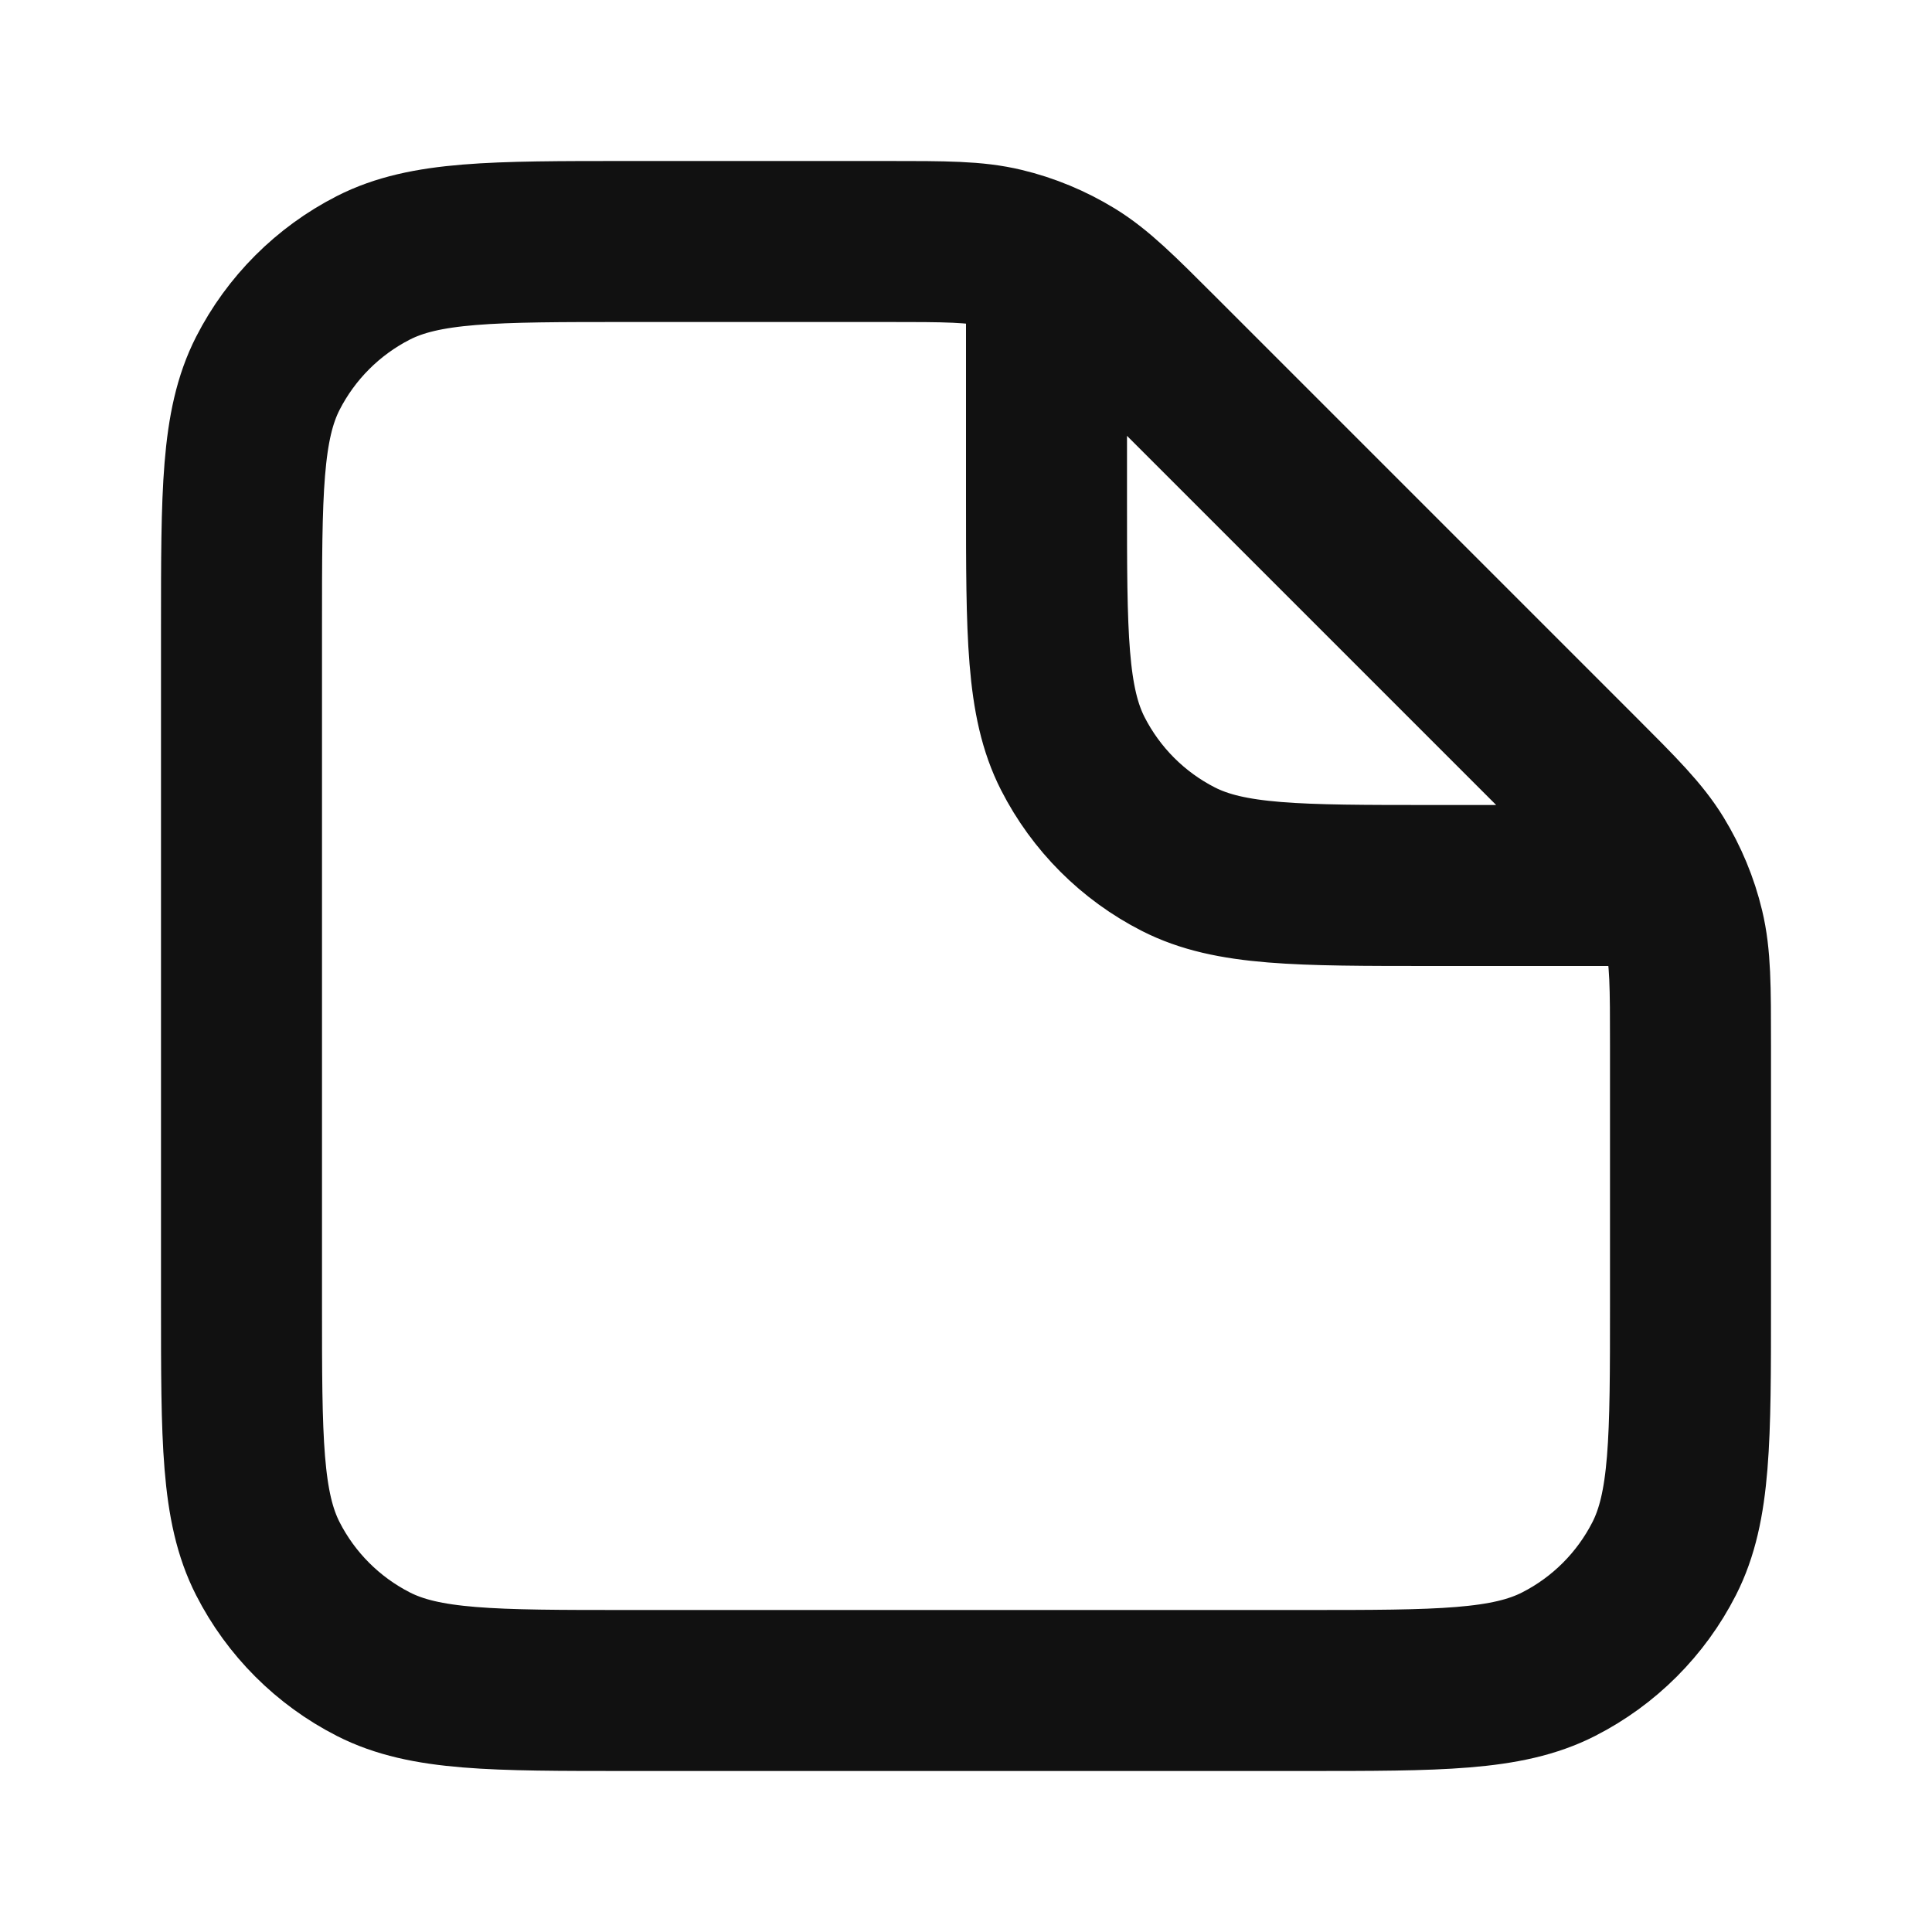
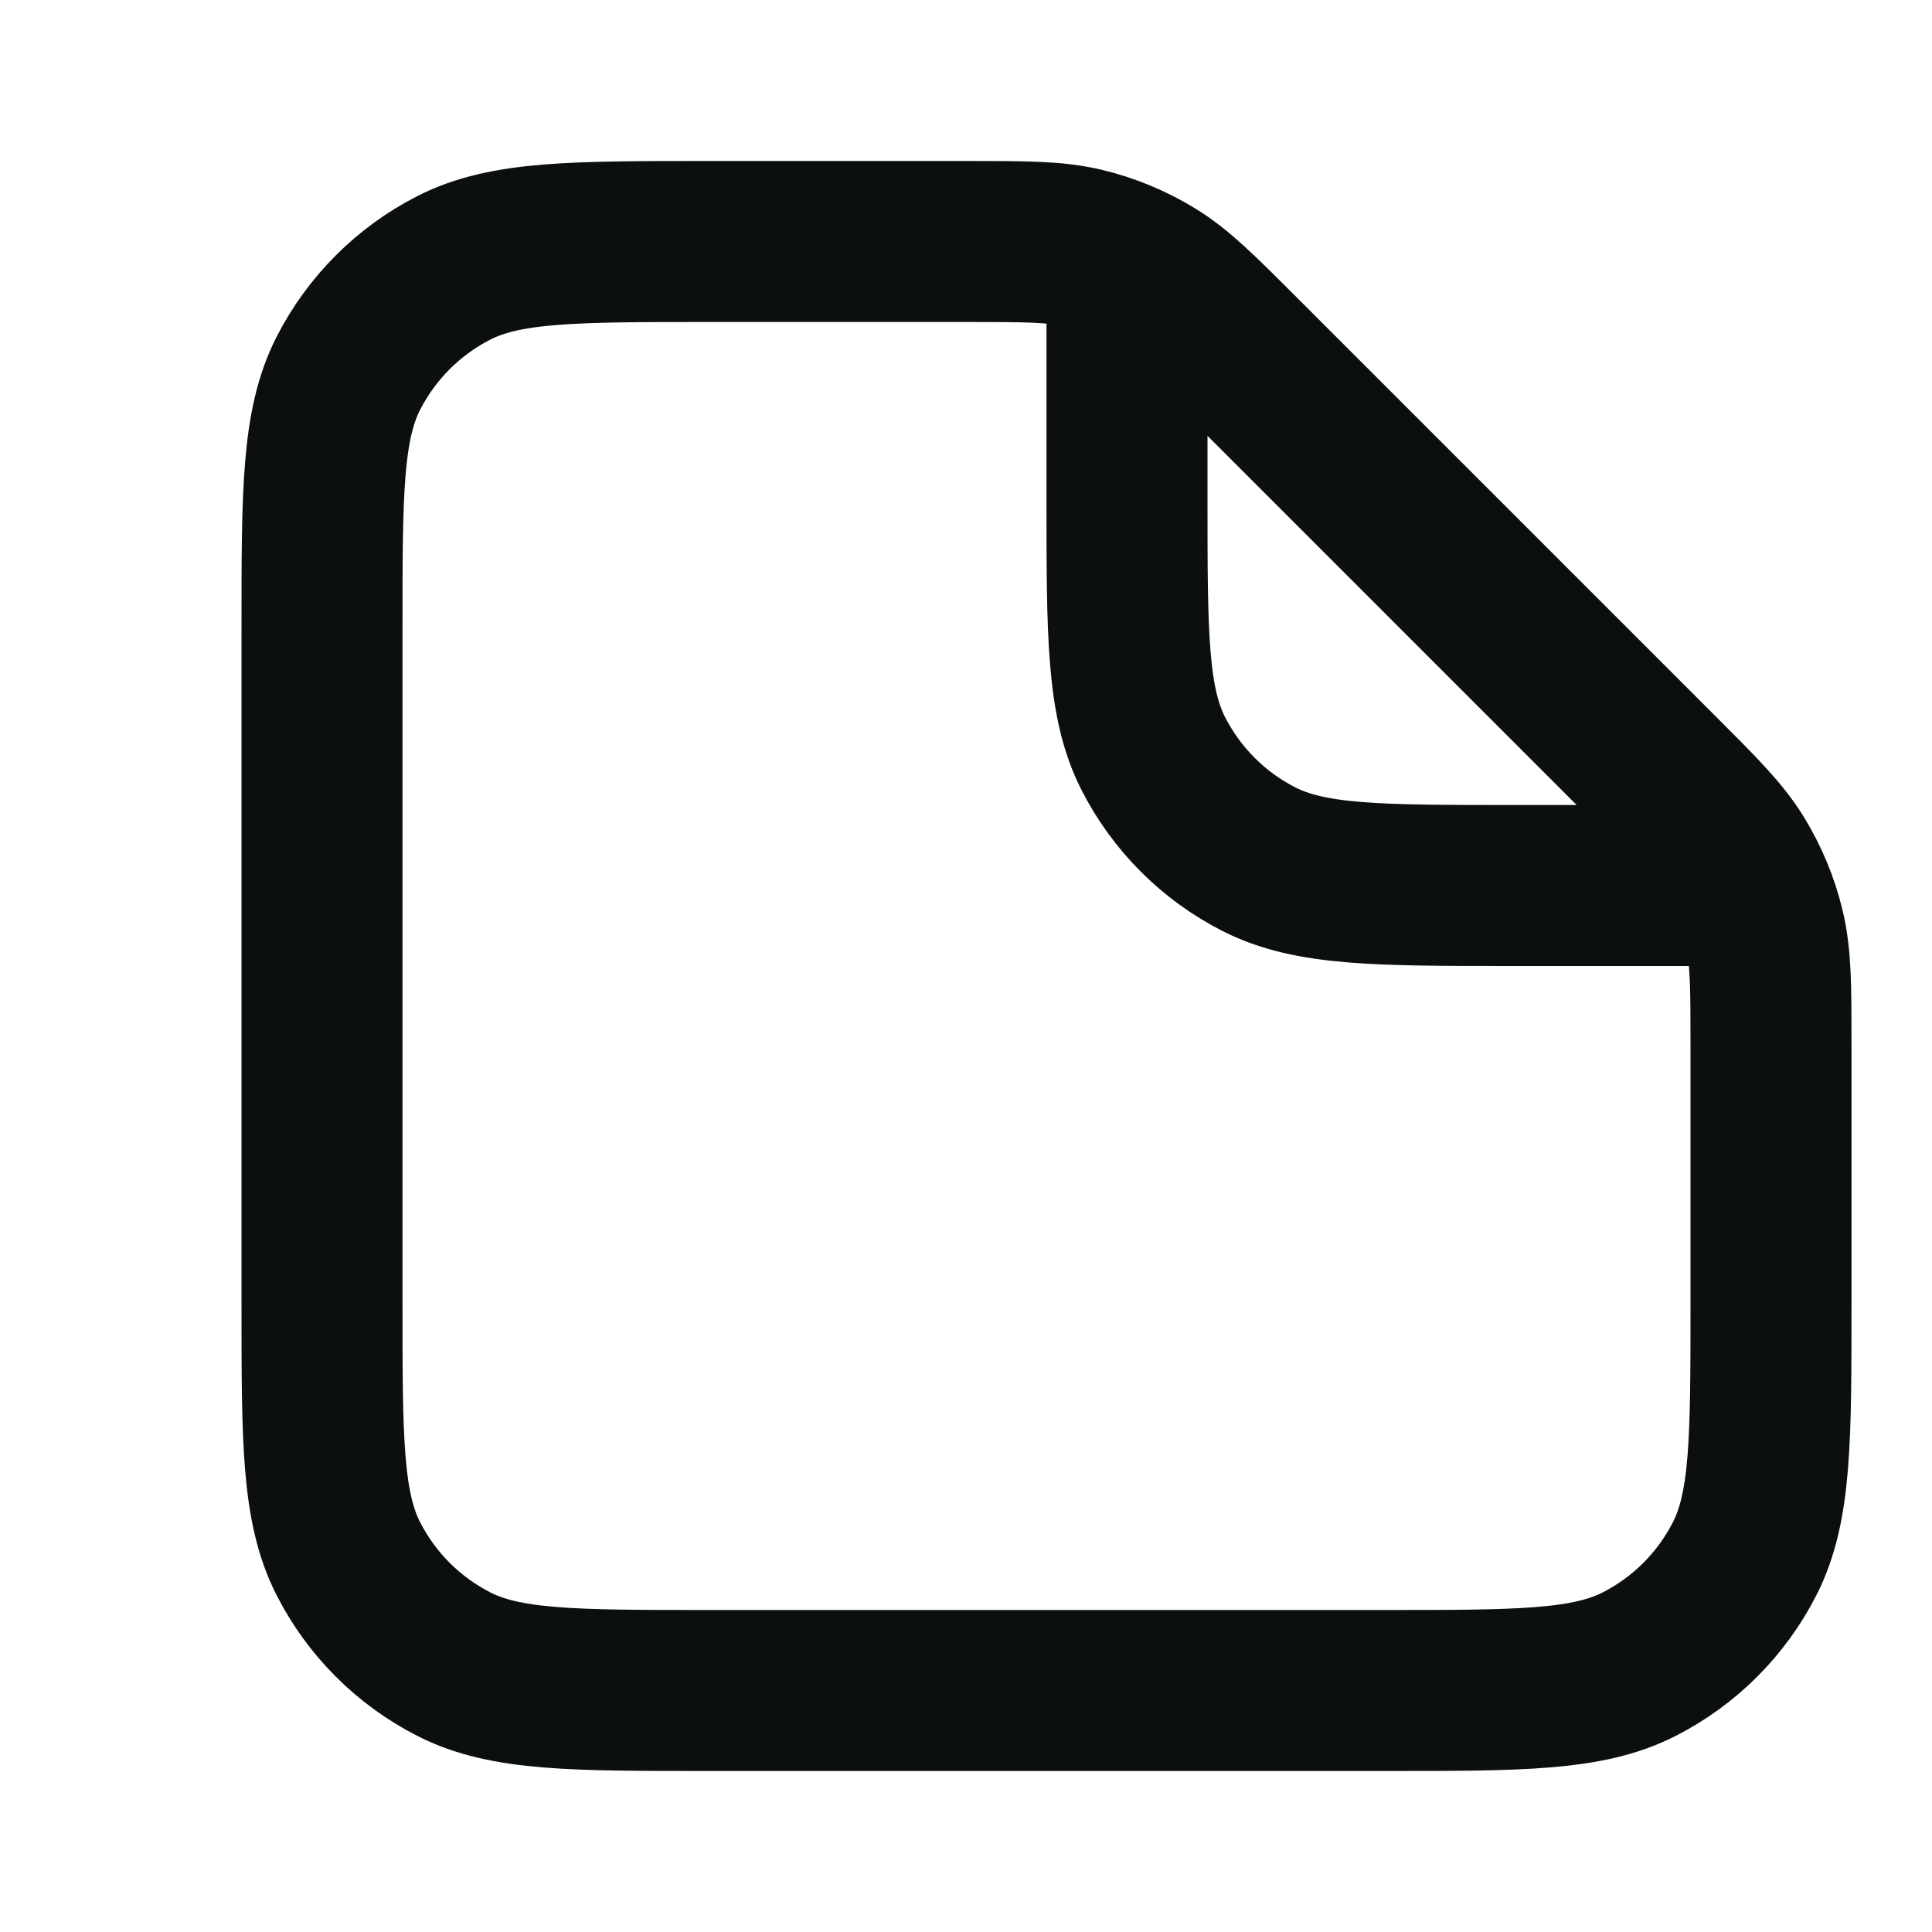
<svg xmlns="http://www.w3.org/2000/svg" width="24" height="24" viewBox="0 0 24 24" fill="none">
-   <path d="M13 3.5V6.2C13 7.88 13 8.72 13.327 9.362C13.615 9.926 14.073 10.385 14.638 10.673C15.28 11 16.12 11 17.8 11H20.5M21 12.988V16.2C21 17.88 21 18.72 20.673 19.362C20.385 19.927 19.927 20.385 19.362 20.673C18.72 21 17.88 21 16.2 21H7.8C6.12 21 5.28 21 4.638 20.673C4.074 20.385 3.615 19.927 3.327 19.362C3 18.72 3 17.88 3 16.2V7.8C3 6.12 3 5.28 3.327 4.638C3.615 4.074 4.074 3.615 4.638 3.327C5.28 3 6.12 3 7.8 3H11.012C11.745 3 12.112 3 12.458 3.083C12.764 3.156 13.056 3.278 13.325 3.442C13.628 3.628 13.887 3.887 14.406 4.406L19.594 9.594C20.113 10.113 20.372 10.372 20.558 10.675C20.722 10.944 20.844 11.236 20.917 11.542C21 11.888 21 12.255 21 12.988Z" stroke="#111111" stroke-width="2" stroke-linecap="round" stroke-linejoin="round" />
+   <path d="M14 3.5V6.2C14 7.88 14 8.72 14.327 9.362C14.615 9.926 15.073 10.385 15.638 10.673C16.28 11 17.12 11 18.8 11H21.5M22 12.988V16.2C22 17.88 22 18.72 21.673 19.362C21.385 19.927 20.927 20.385 20.362 20.673C19.72 21 18.88 21 17.2 21H8.8C7.12 21 6.28 21 5.638 20.673C5.074 20.385 4.615 19.927 4.327 19.362C4 18.72 4 17.88 4 16.2V7.8C4 6.12 4 5.28 4.327 4.638C4.615 4.074 5.074 3.615 5.638 3.327C6.28 3 7.12 3 8.8 3H12.012C12.745 3 13.112 3 13.458 3.083C13.764 3.156 14.056 3.278 14.325 3.442C14.628 3.628 14.887 3.887 15.406 4.406L20.594 9.594C21.113 10.113 21.372 10.372 21.558 10.675C21.722 10.944 21.844 11.236 21.917 11.542C22 11.888 22 12.255 22 12.988Z" stroke="#0C0F0F" stroke-width="2" stroke-linecap="round" stroke-linejoin="round" />
</svg>
